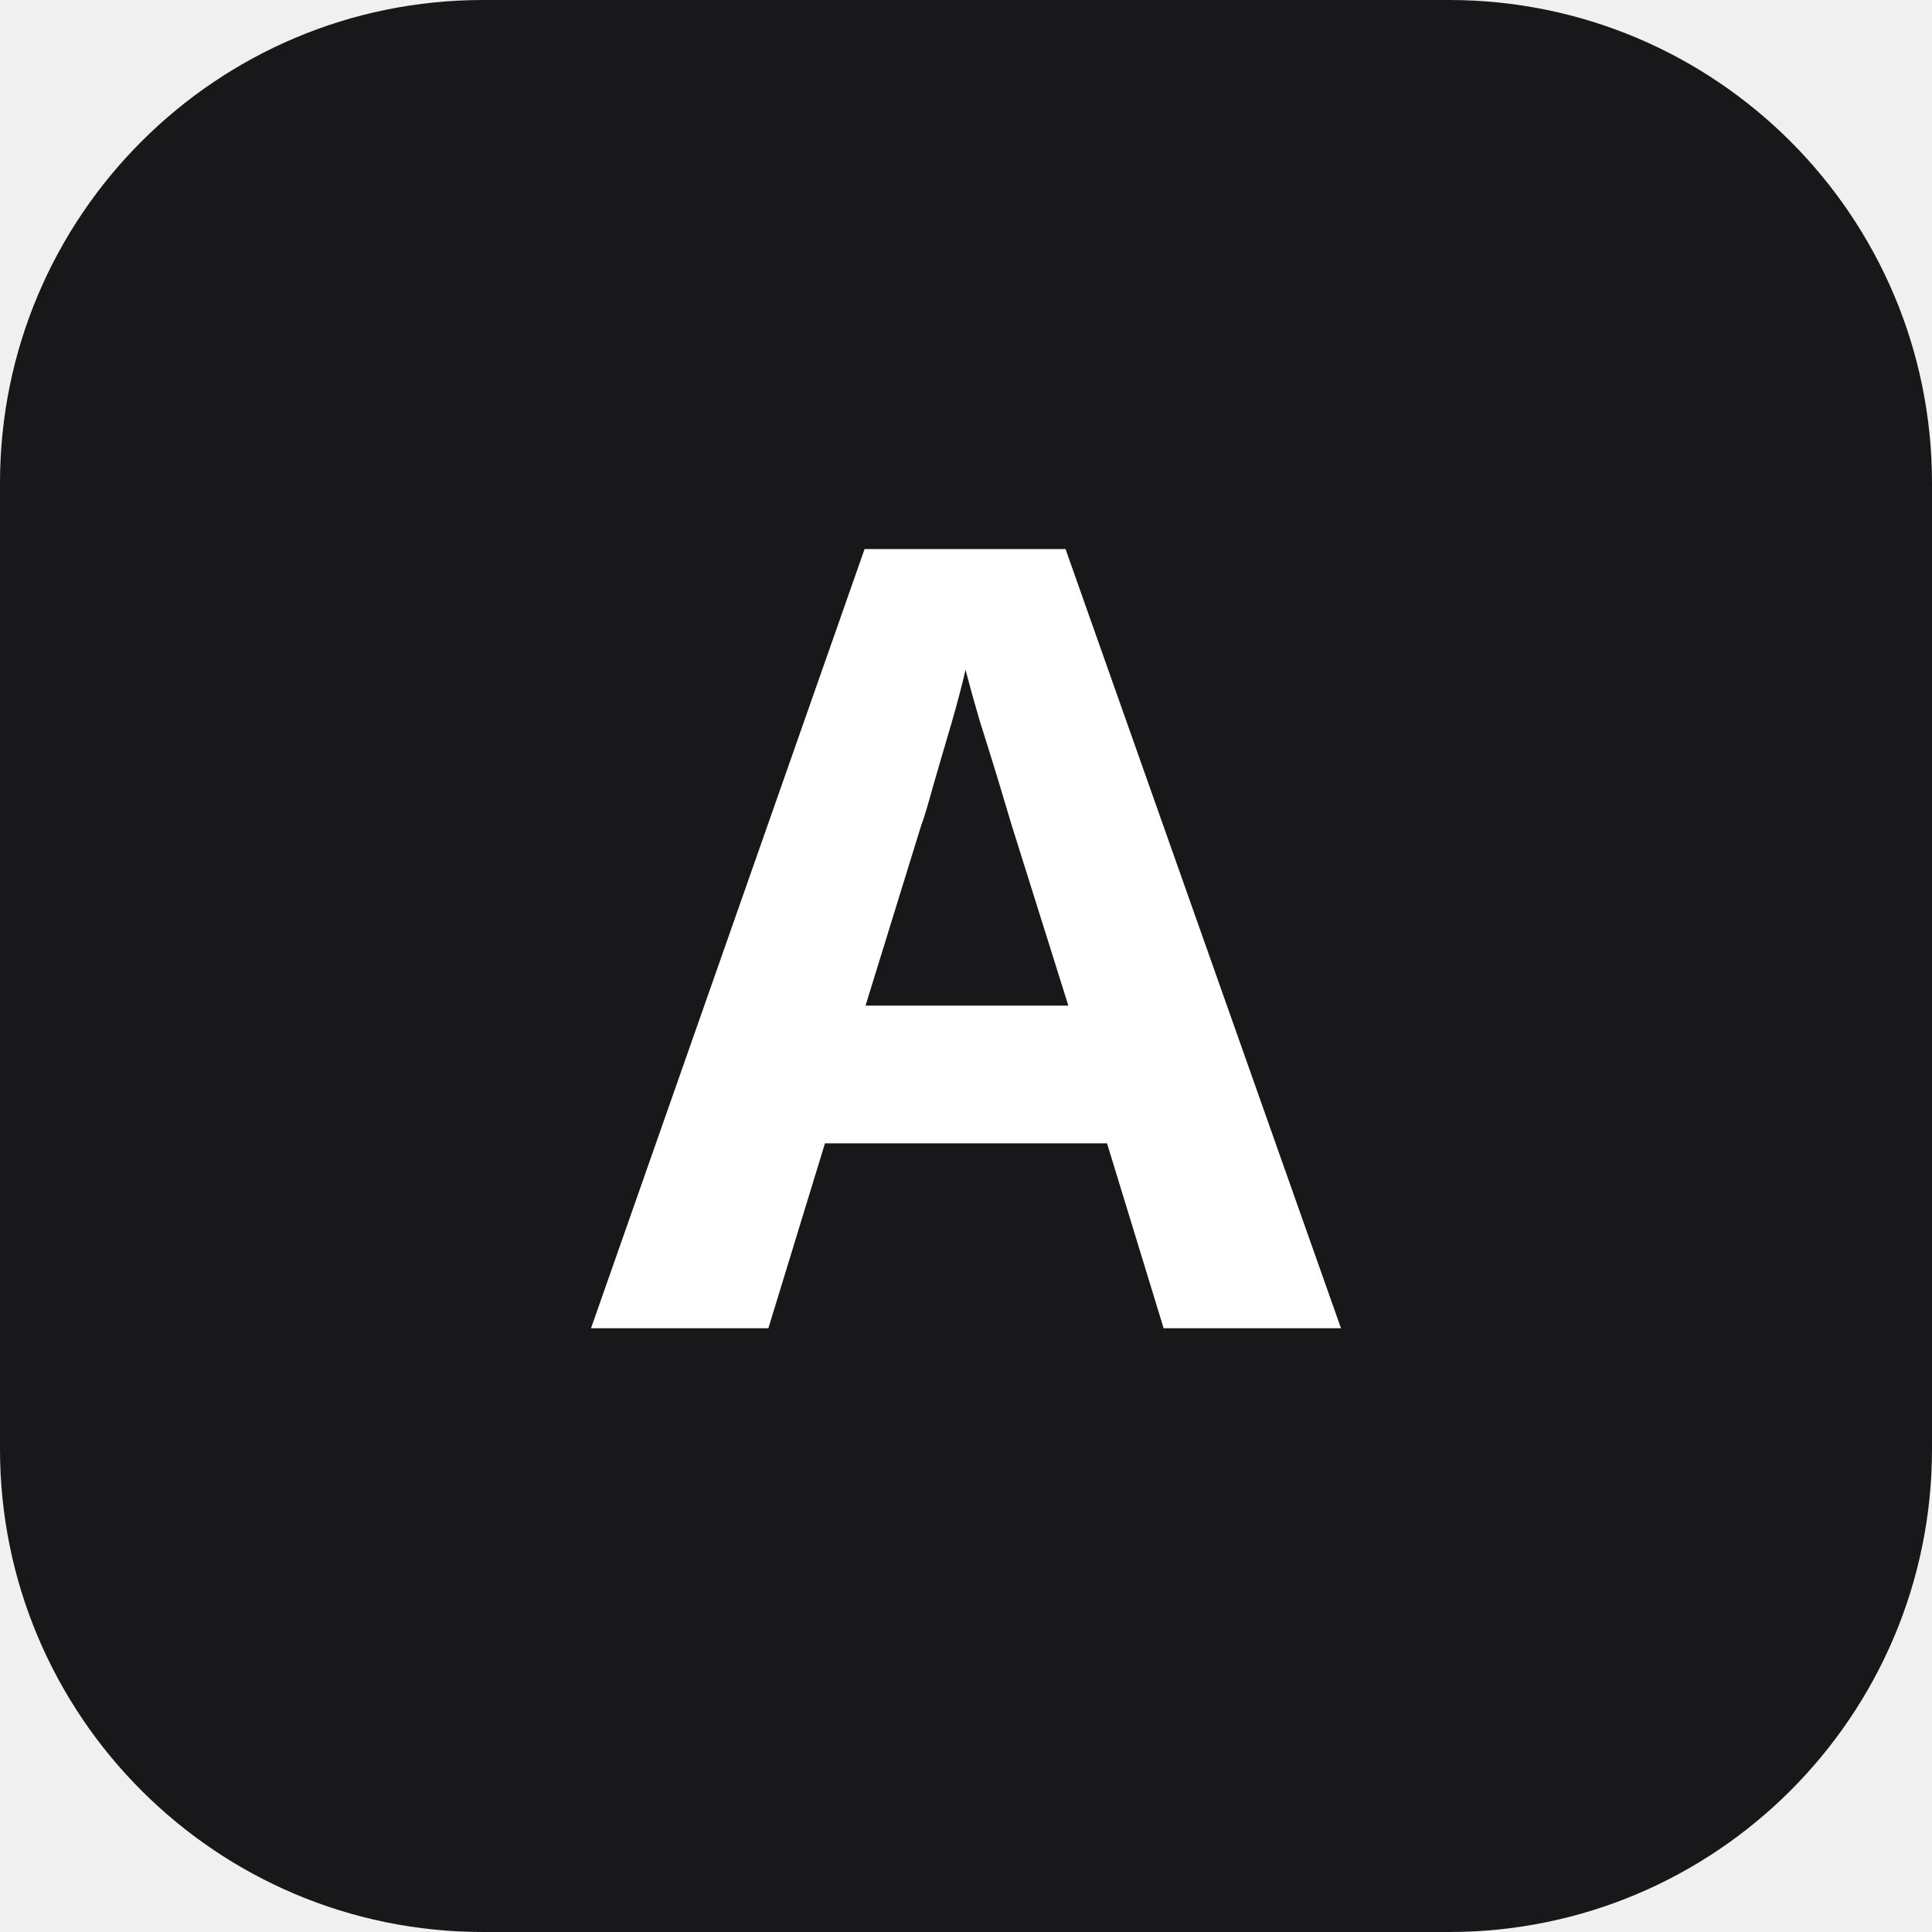
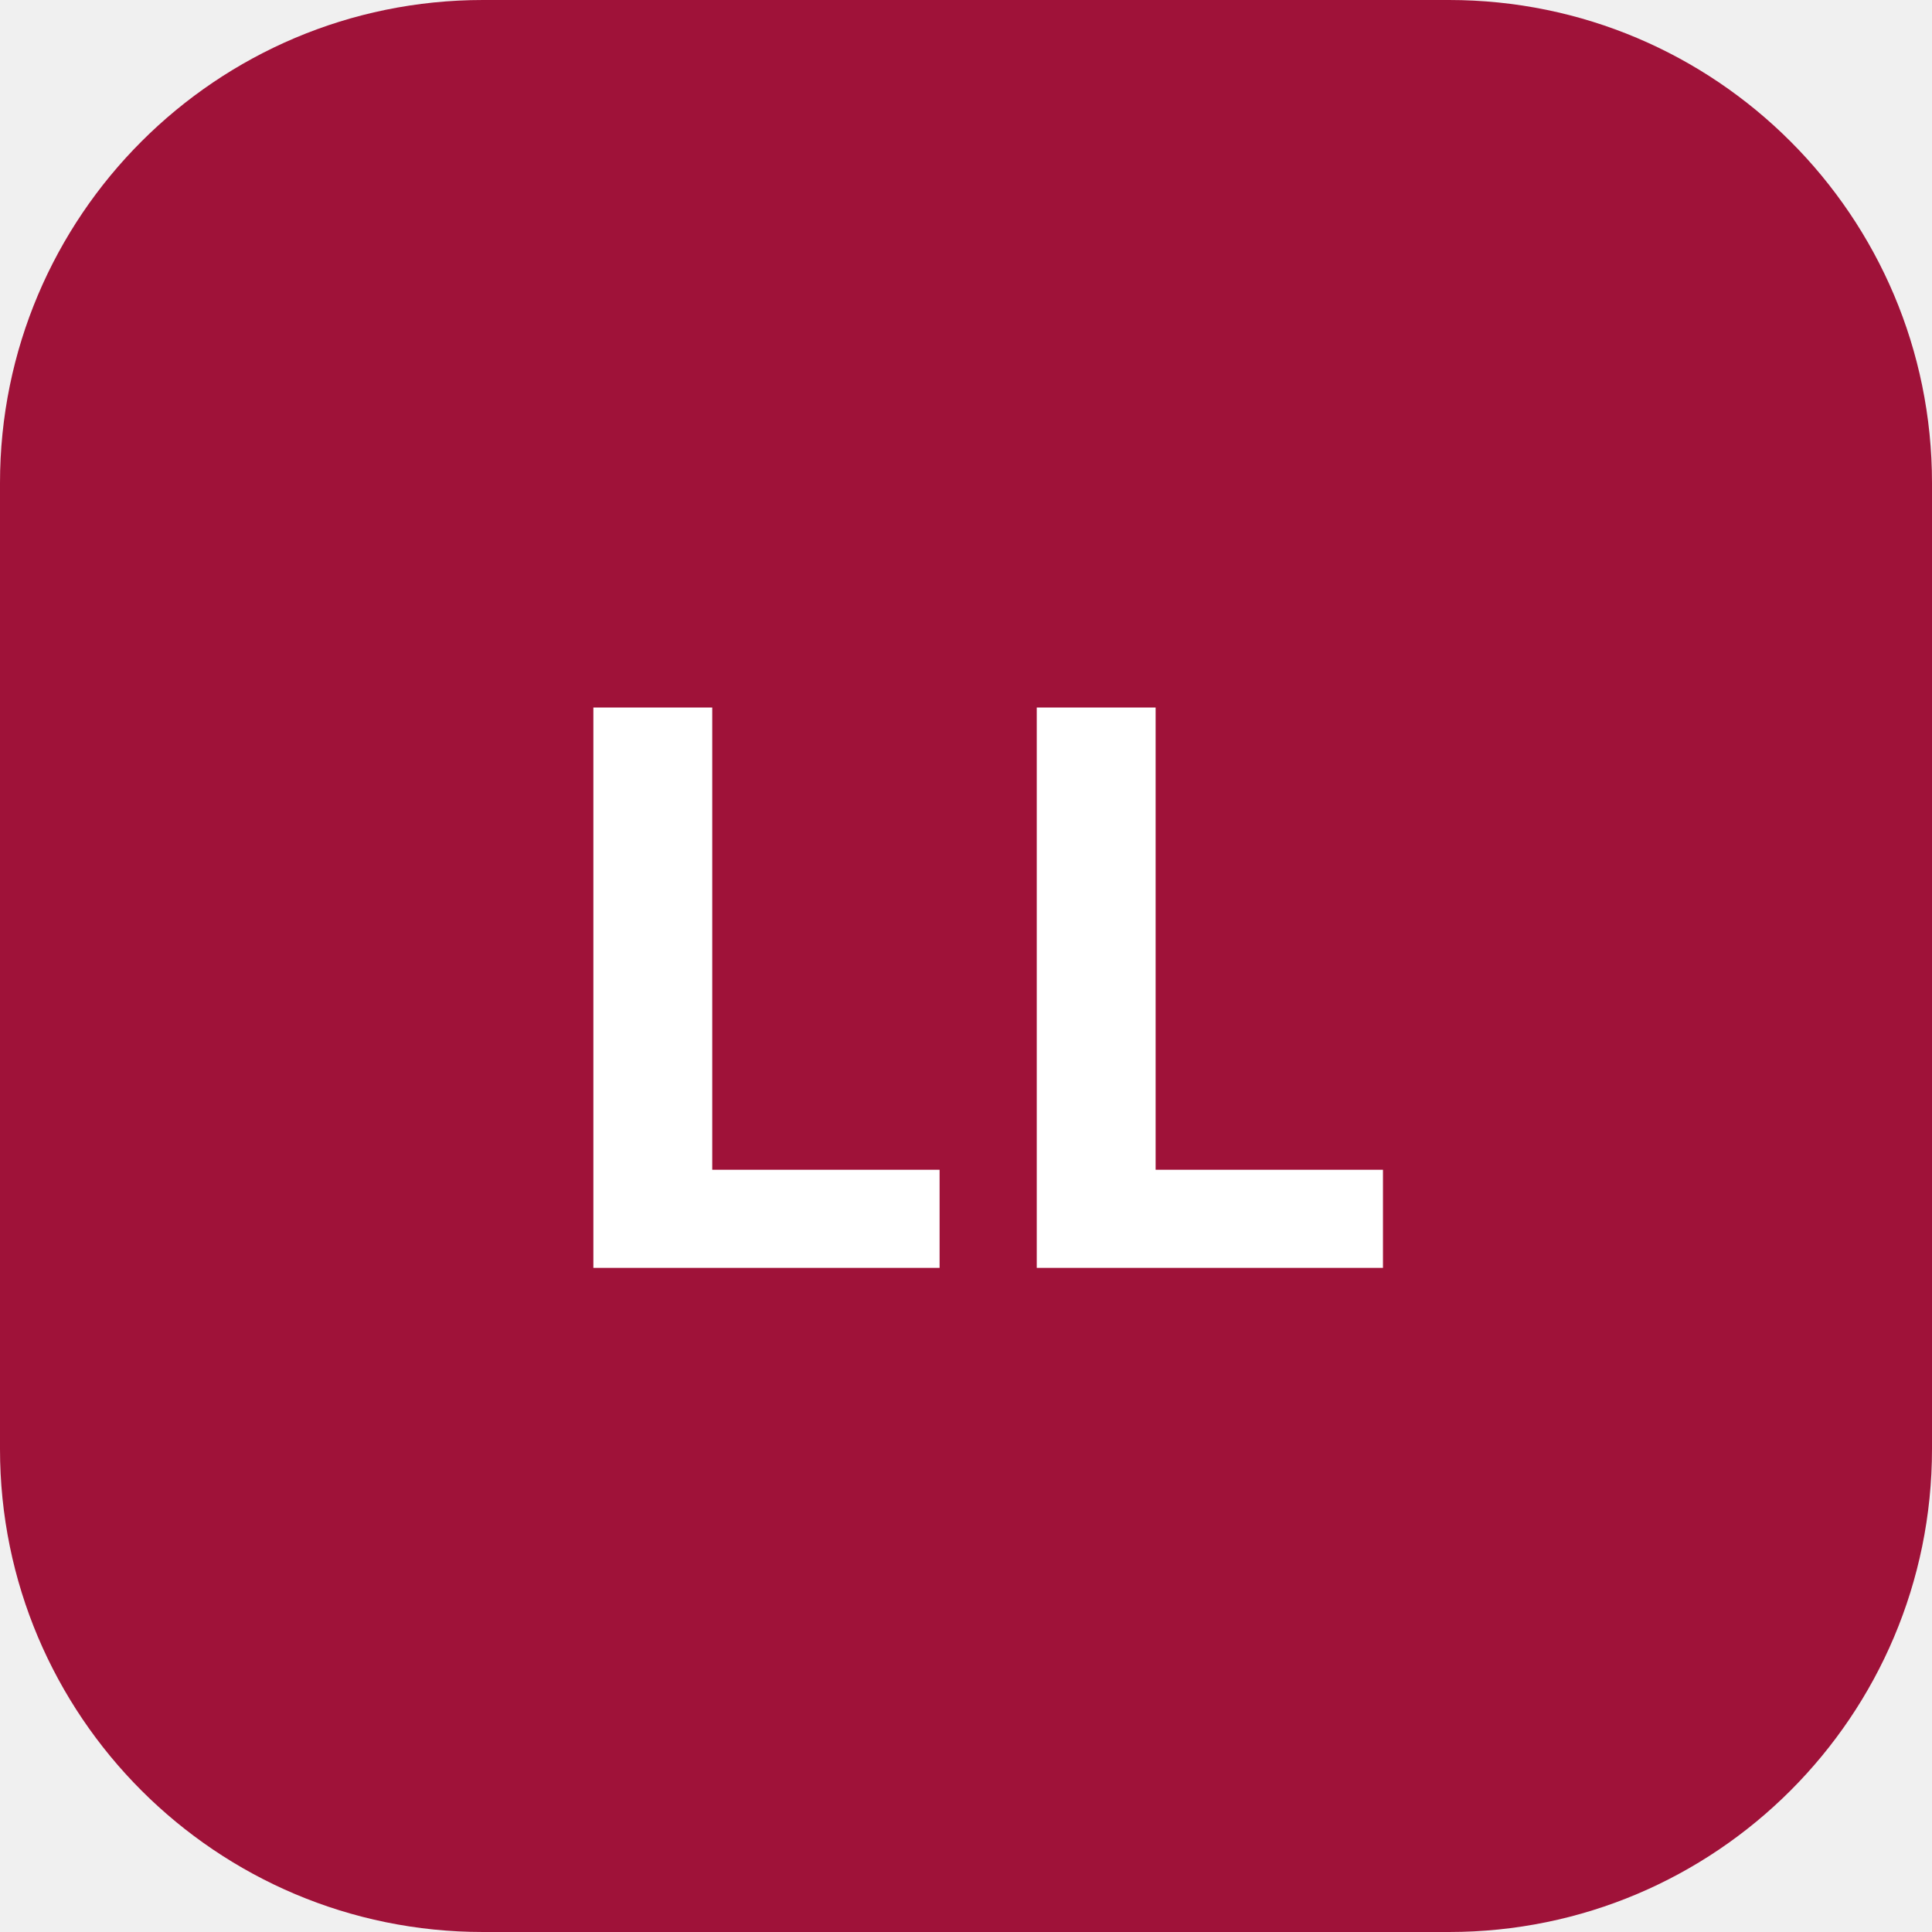
<svg xmlns="http://www.w3.org/2000/svg" viewBox="0 0 32 32">
-   <rect width="32" height="32" rx="8" fill="#18181b" />
-   <text x="16" y="22" font-family="system-ui, sans-serif" font-size="18" font-weight="700" fill="white" text-anchor="middle">A</text>
+   <rect width="32" height="32" rx="8" fill="#9f1239" />
+   <text x="16" y="21" font-family="system-ui, sans-serif" font-size="13" font-weight="800" fill="white" text-anchor="middle">LL</text>
</svg>
